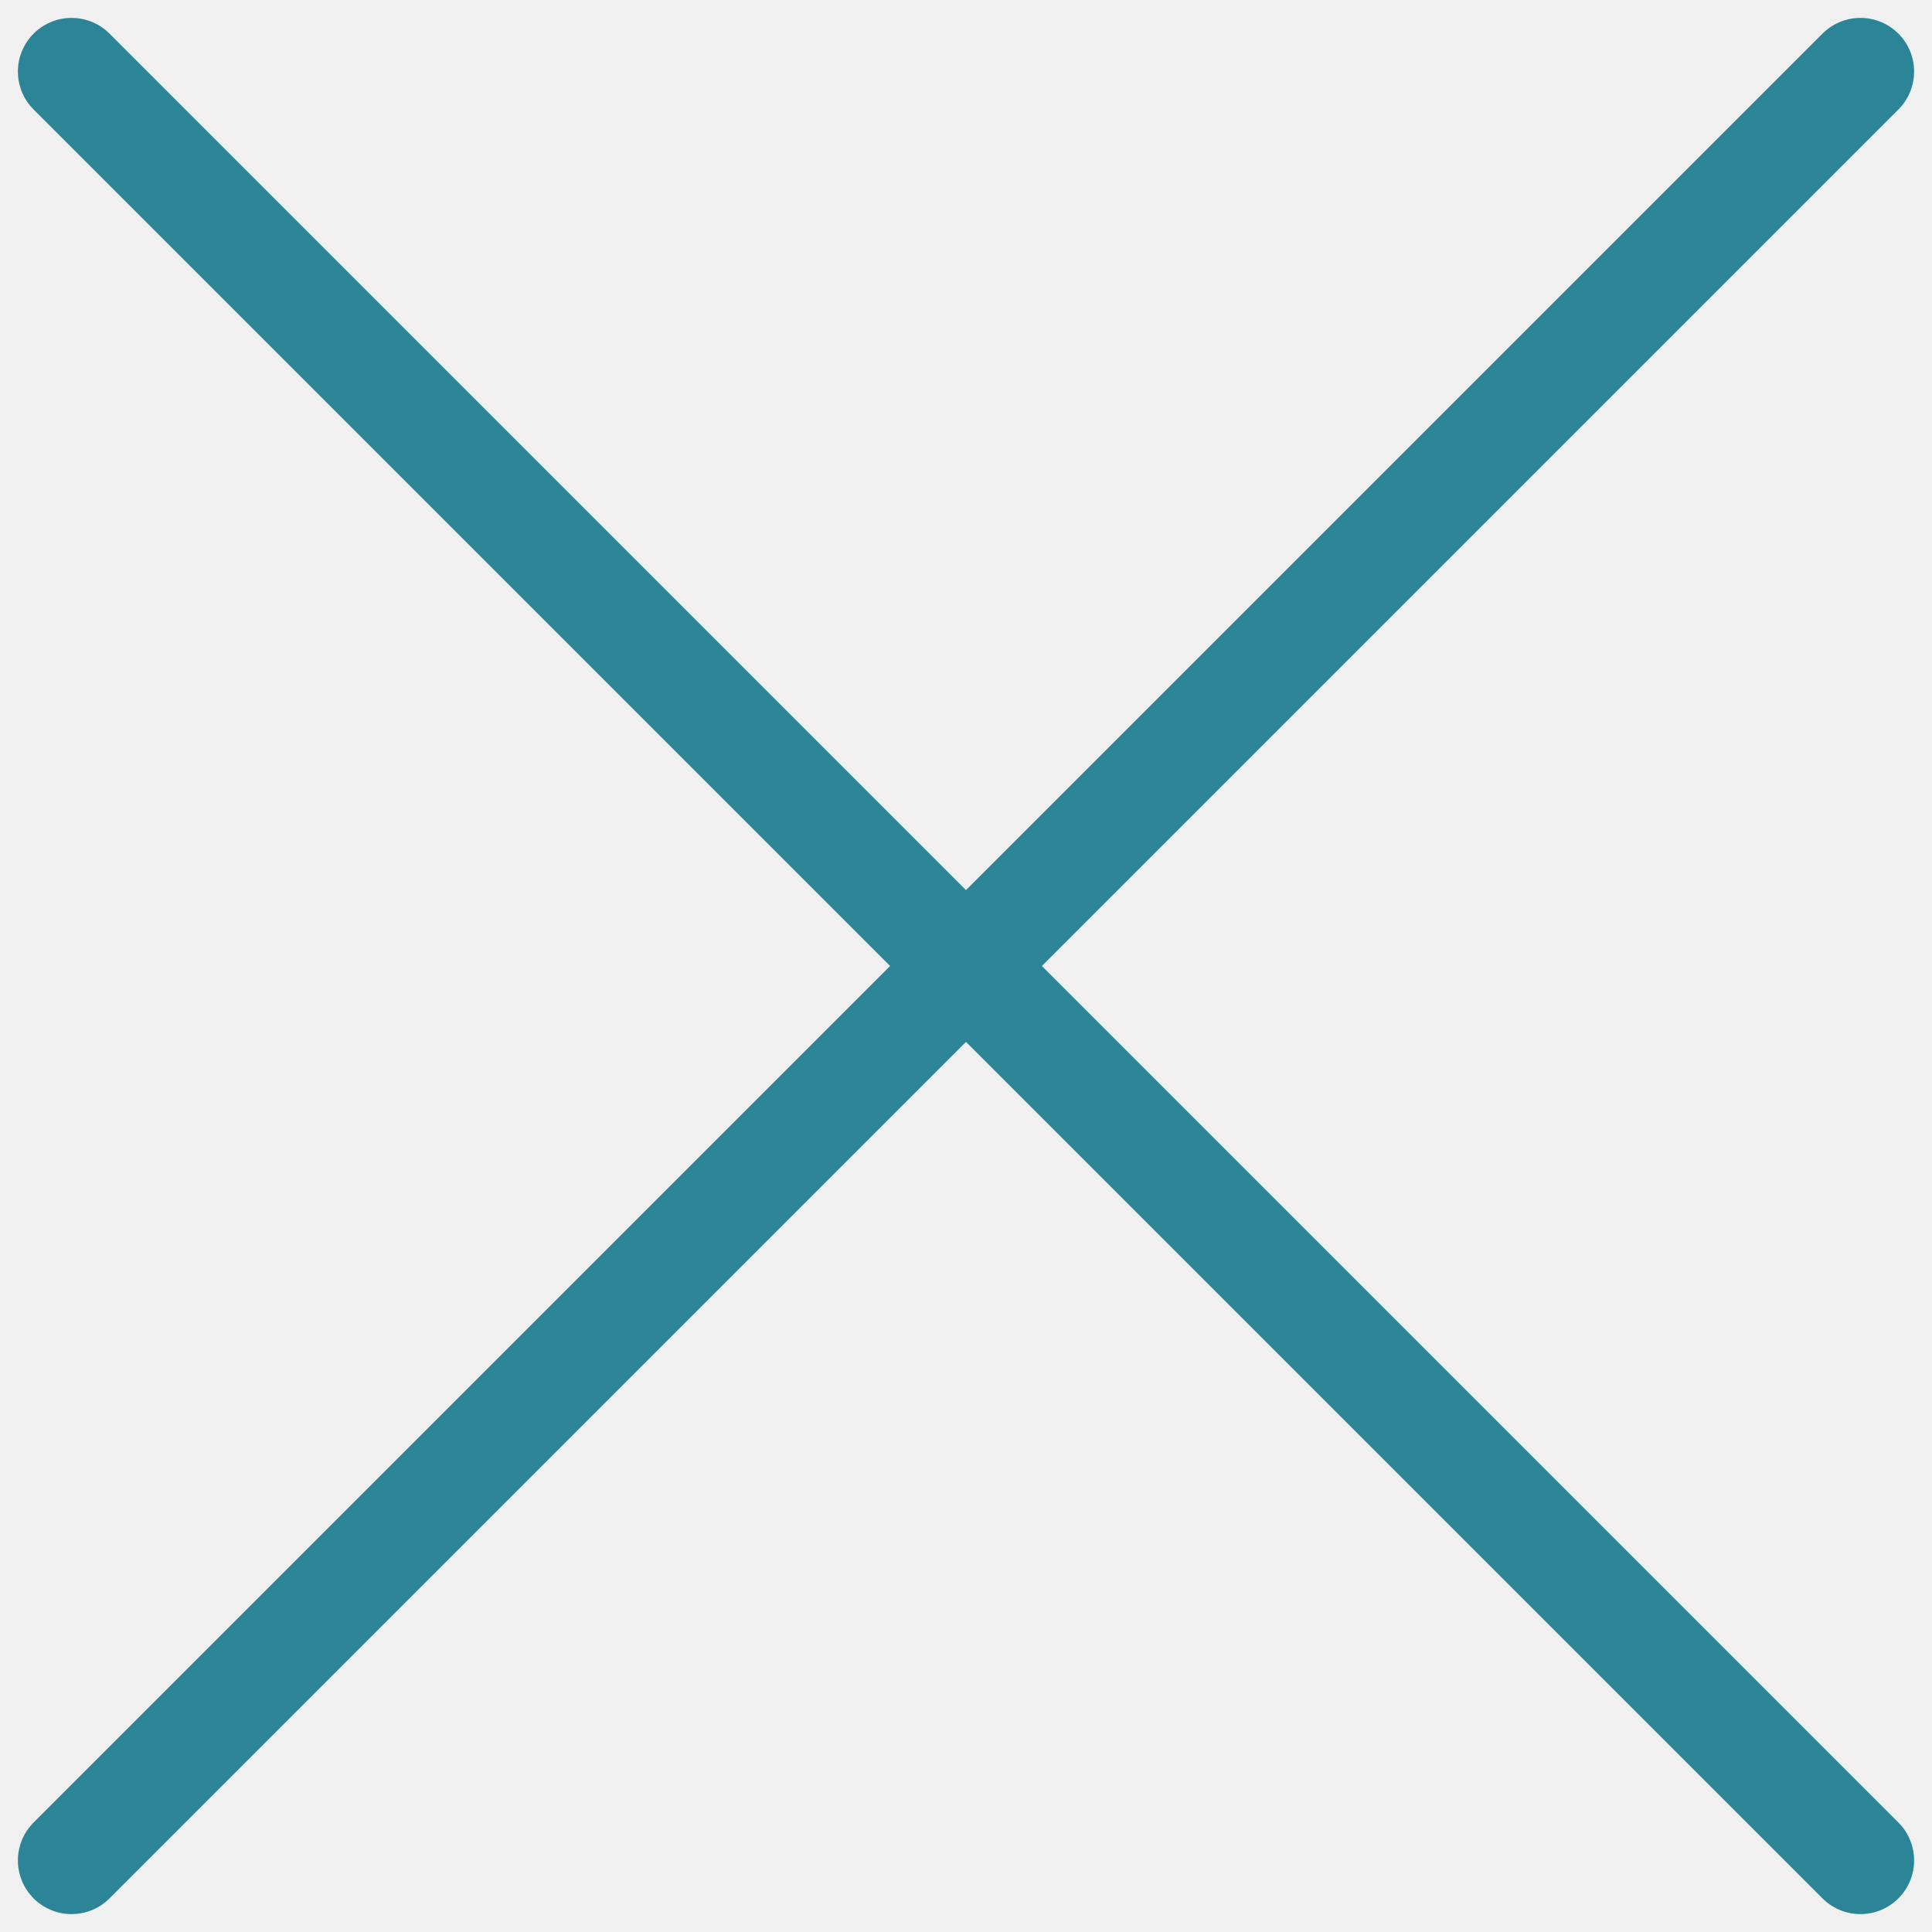
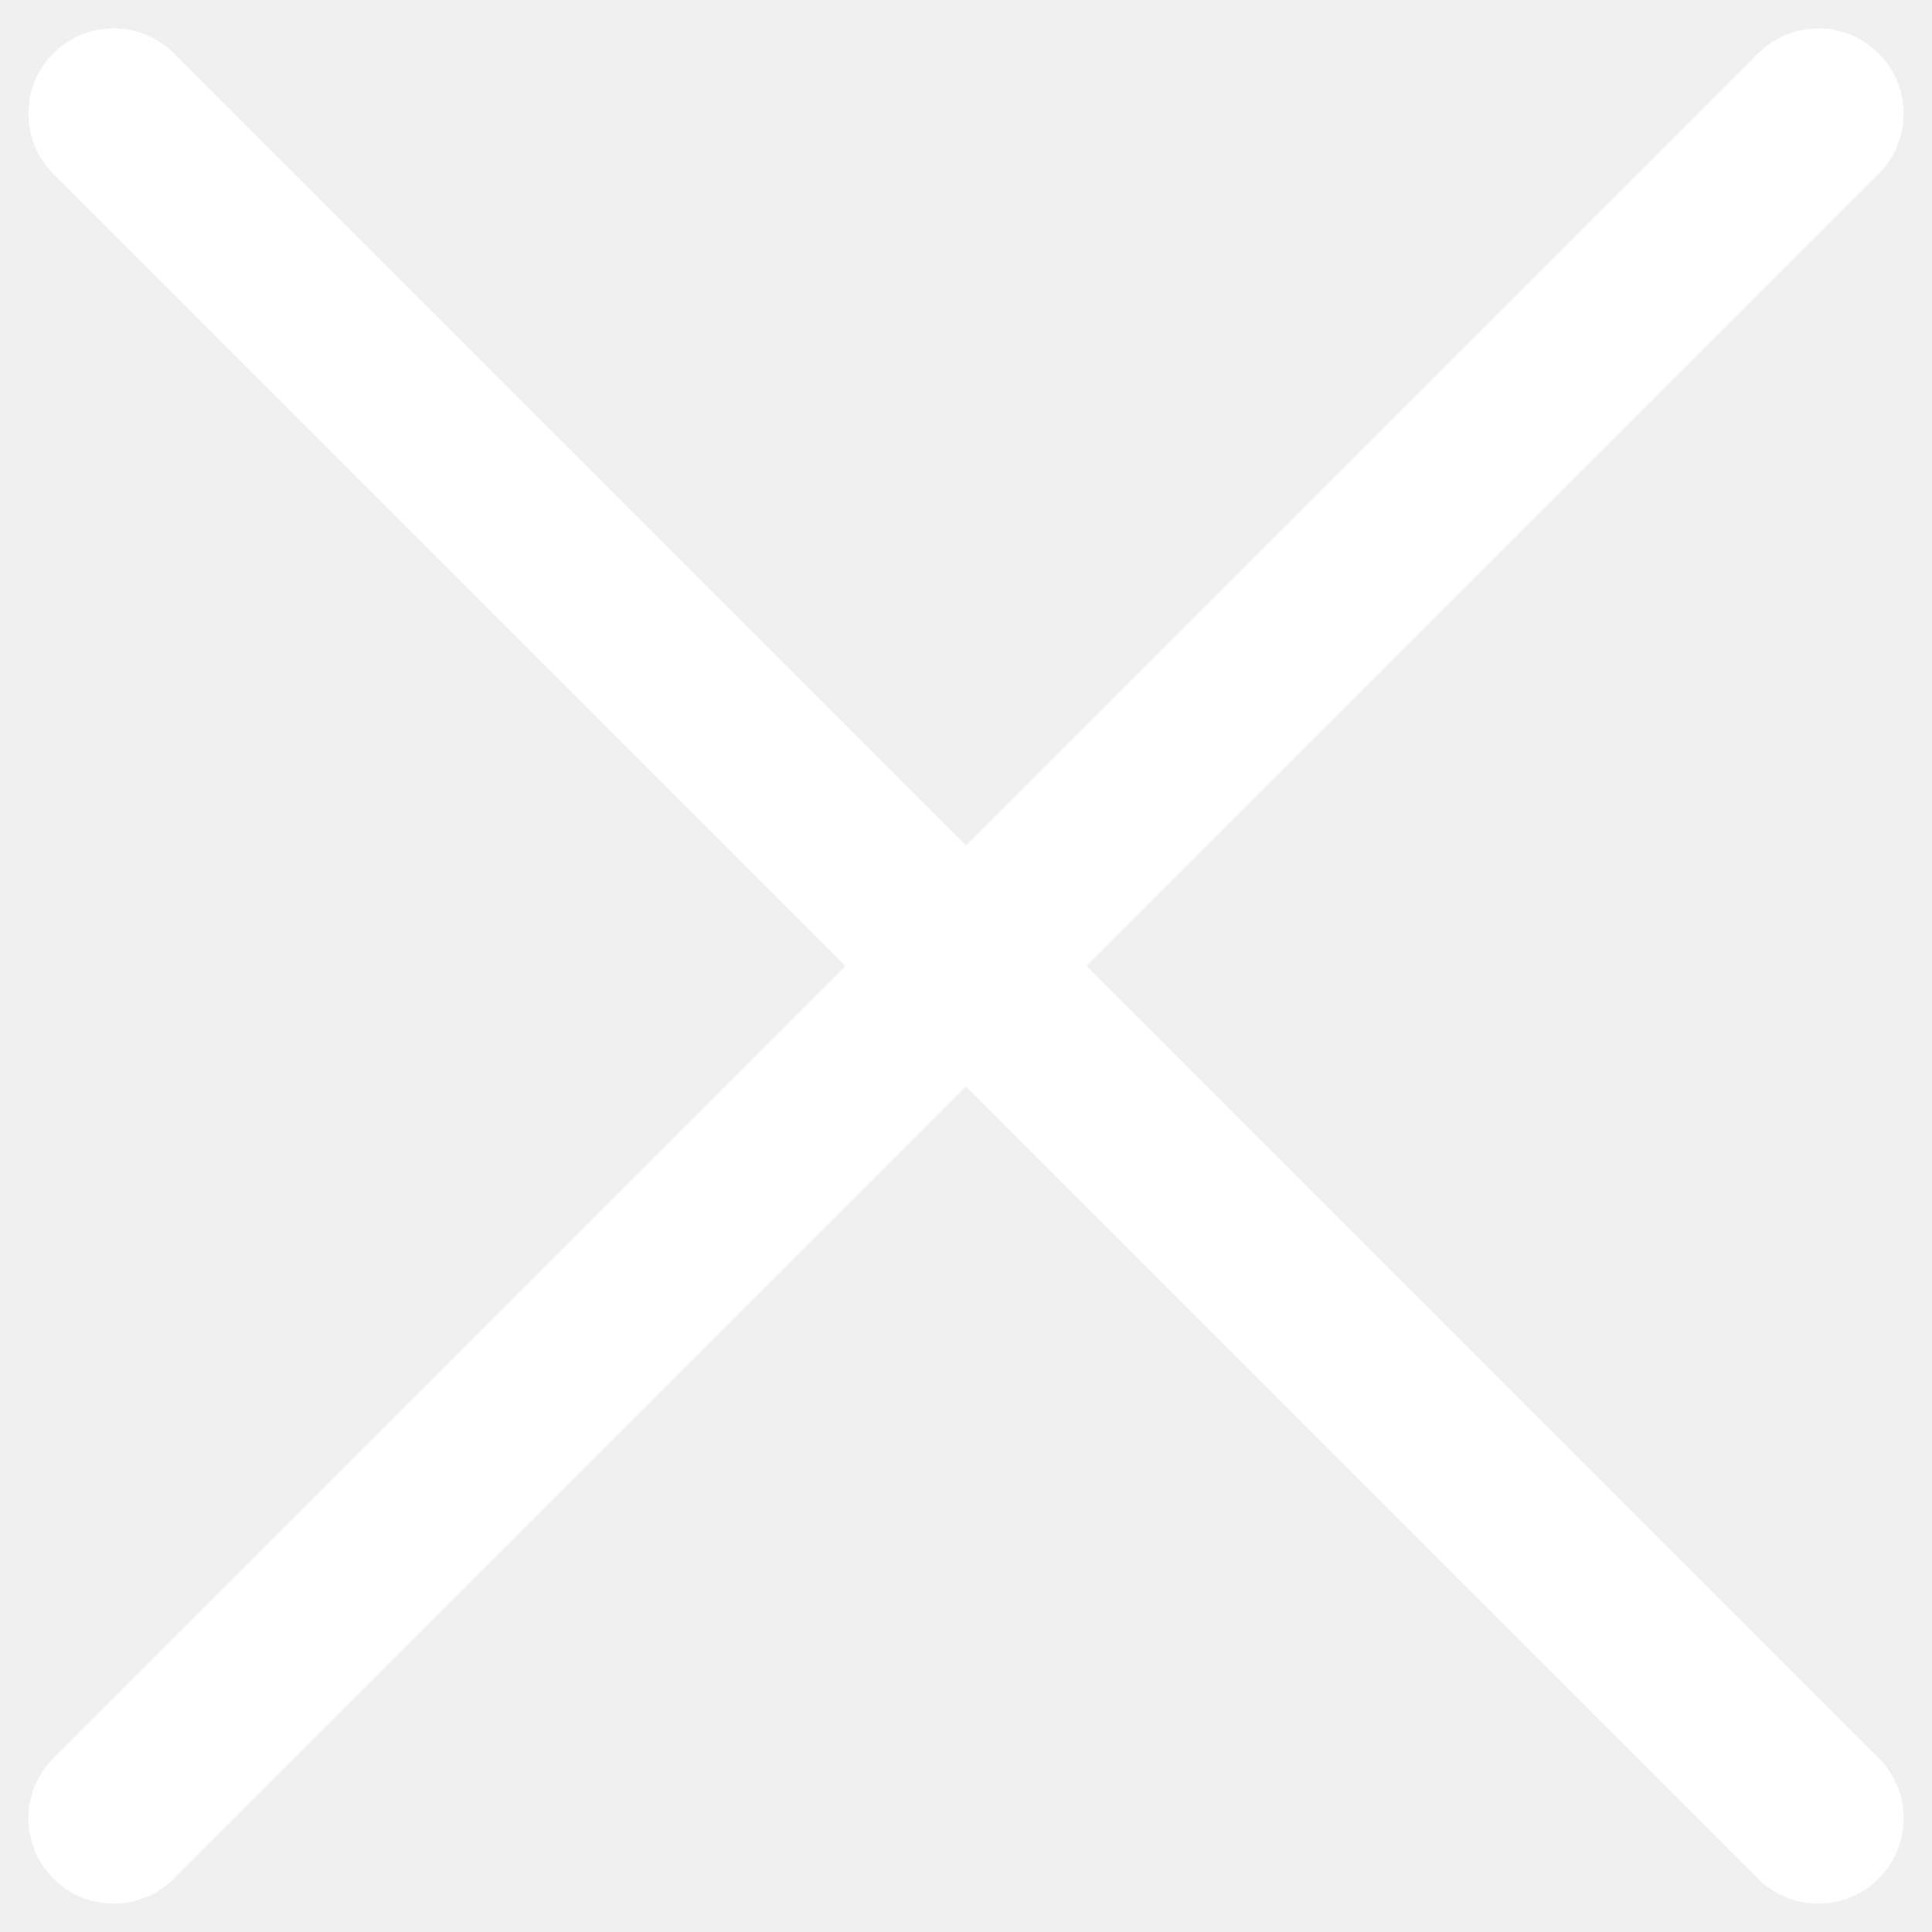
- <svg xmlns="http://www.w3.org/2000/svg" width="54" height="54" viewBox="0 0 54 54" fill="none">
-   <path d="M2 2L52 52" stroke="#2C8596" stroke-width="3" stroke-linecap="round" />
-   <path d="M52 2L2 52" stroke="#2C8596" stroke-width="3" stroke-linecap="round" />
+ <svg xmlns="http://www.w3.org/2000/svg" width="34" height="34" viewBox="0 0 34 34" fill="none">
+   <path d="M2 2L32 32" stroke="white" stroke-width="3" stroke-linecap="round" />
+   <path d="M32 2L2 32" stroke="white" stroke-width="3" stroke-linecap="round" />
</svg>
